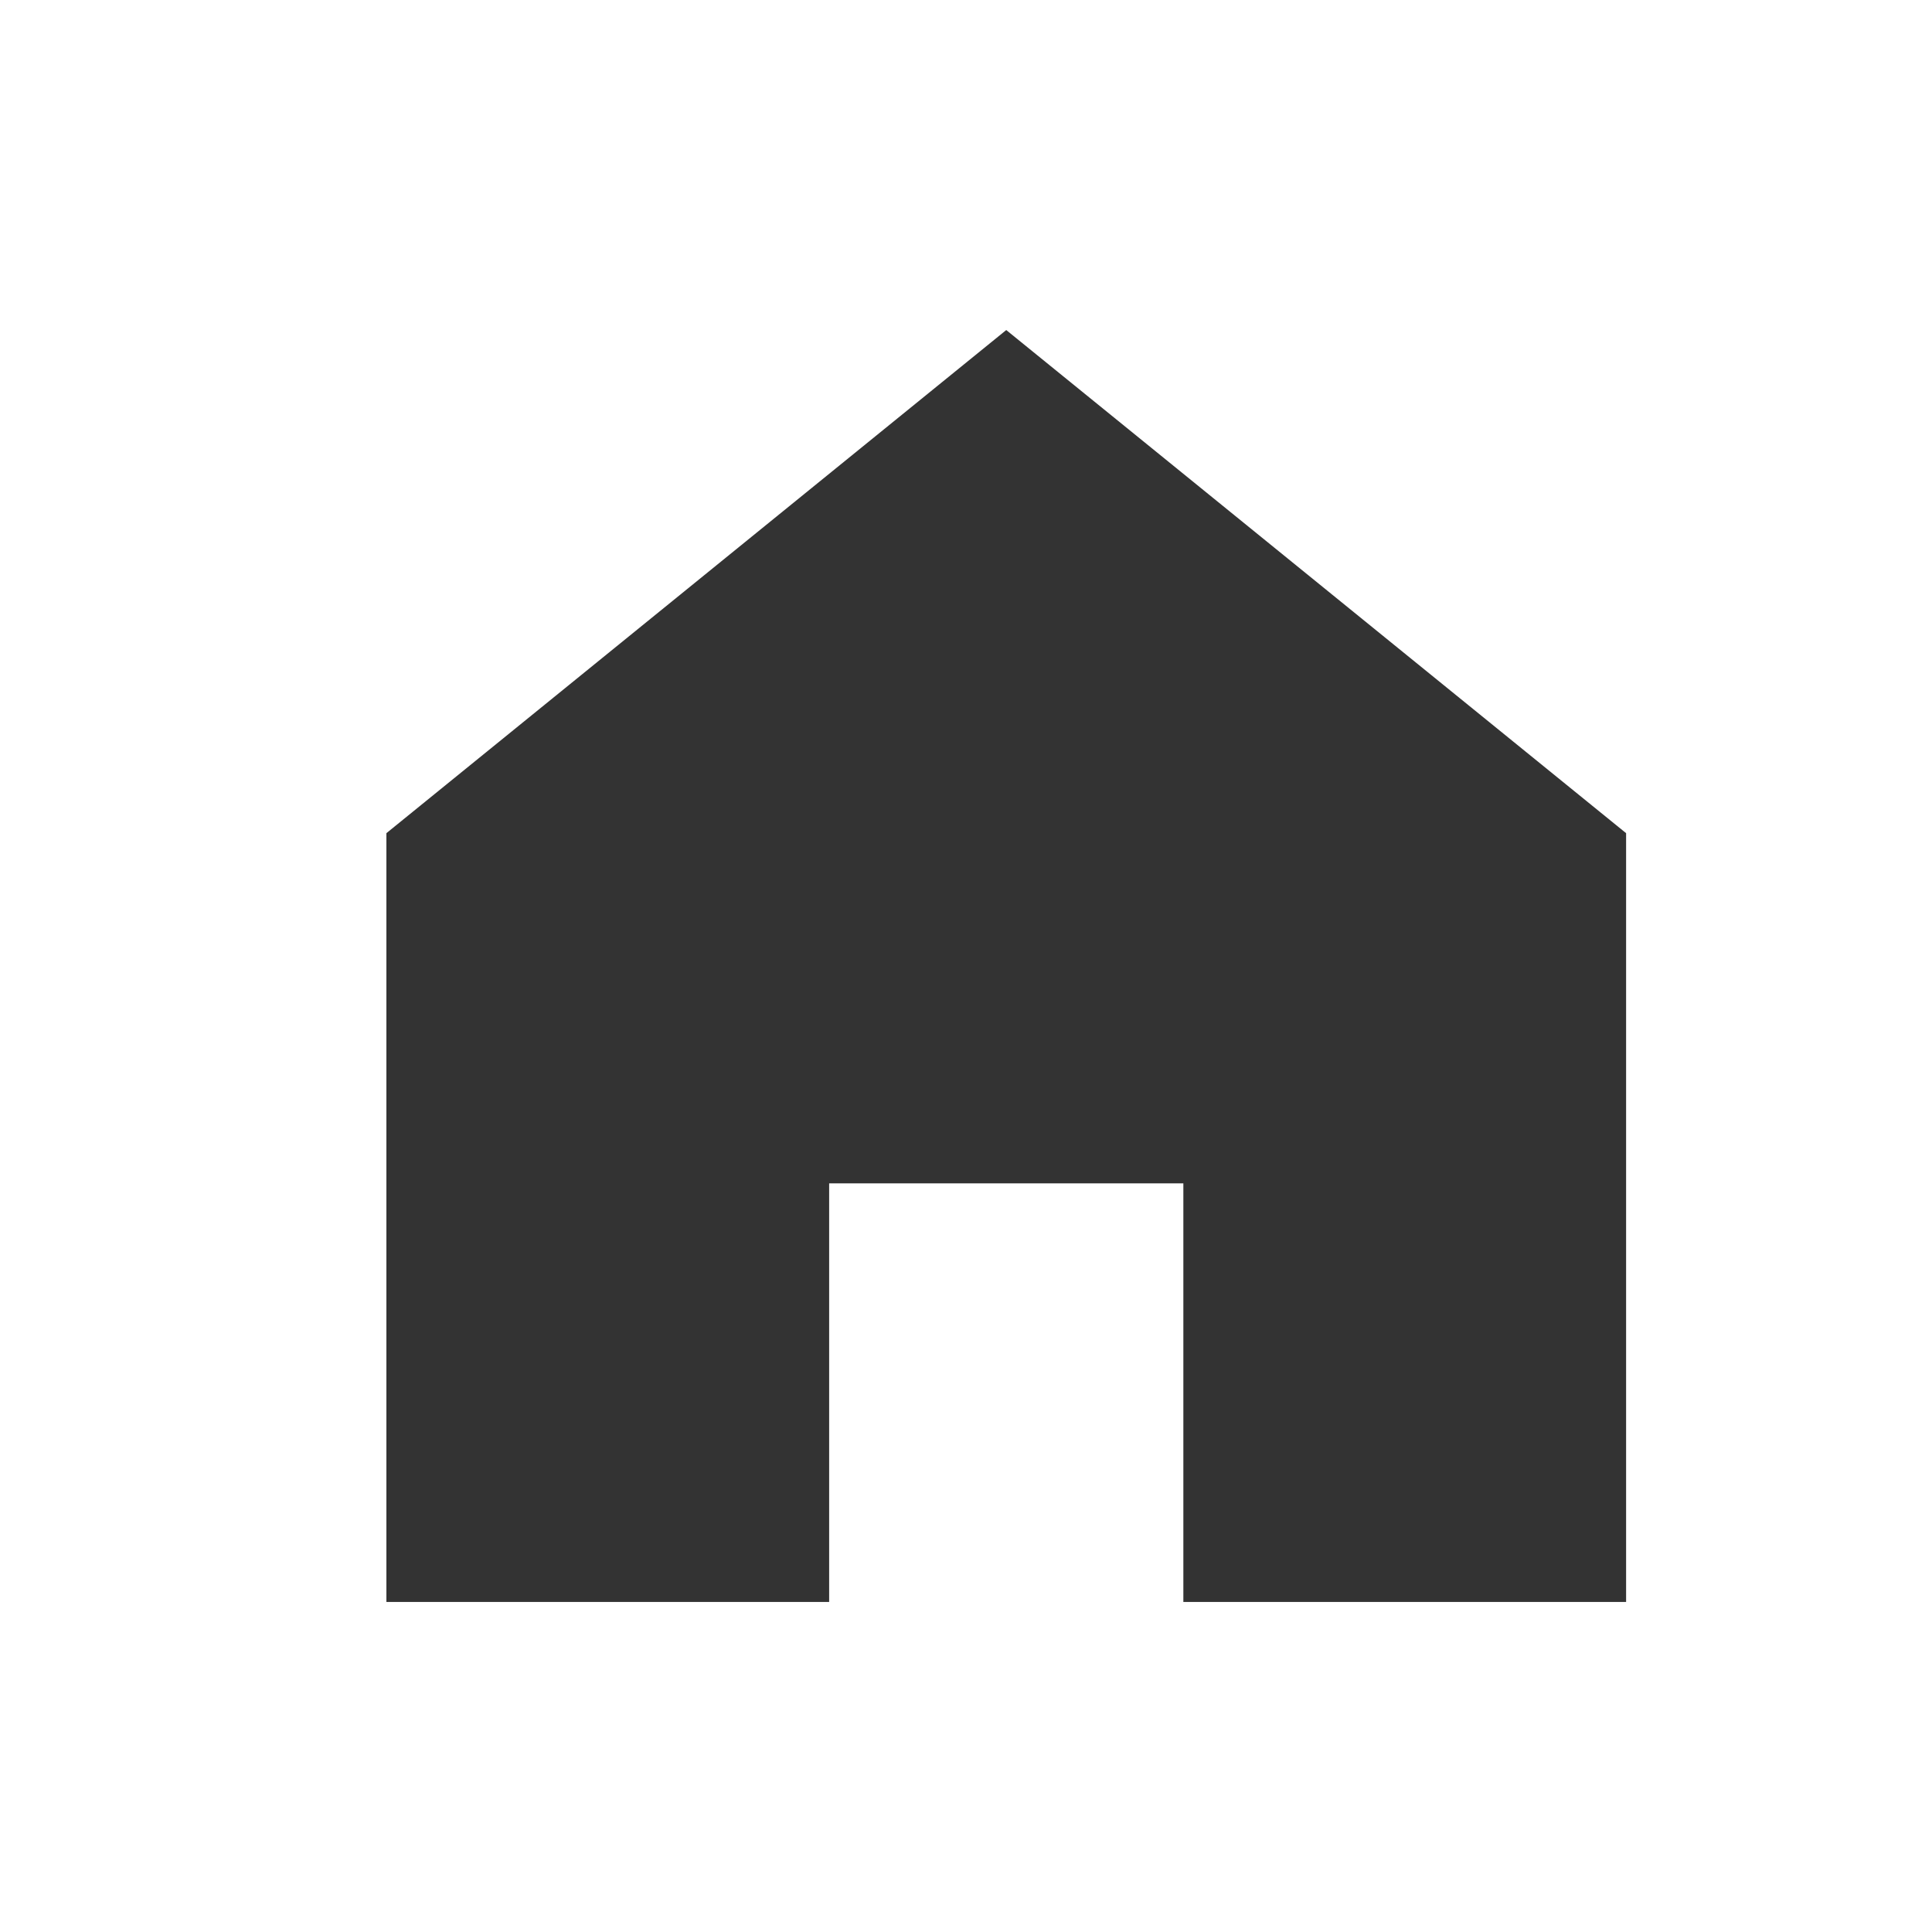
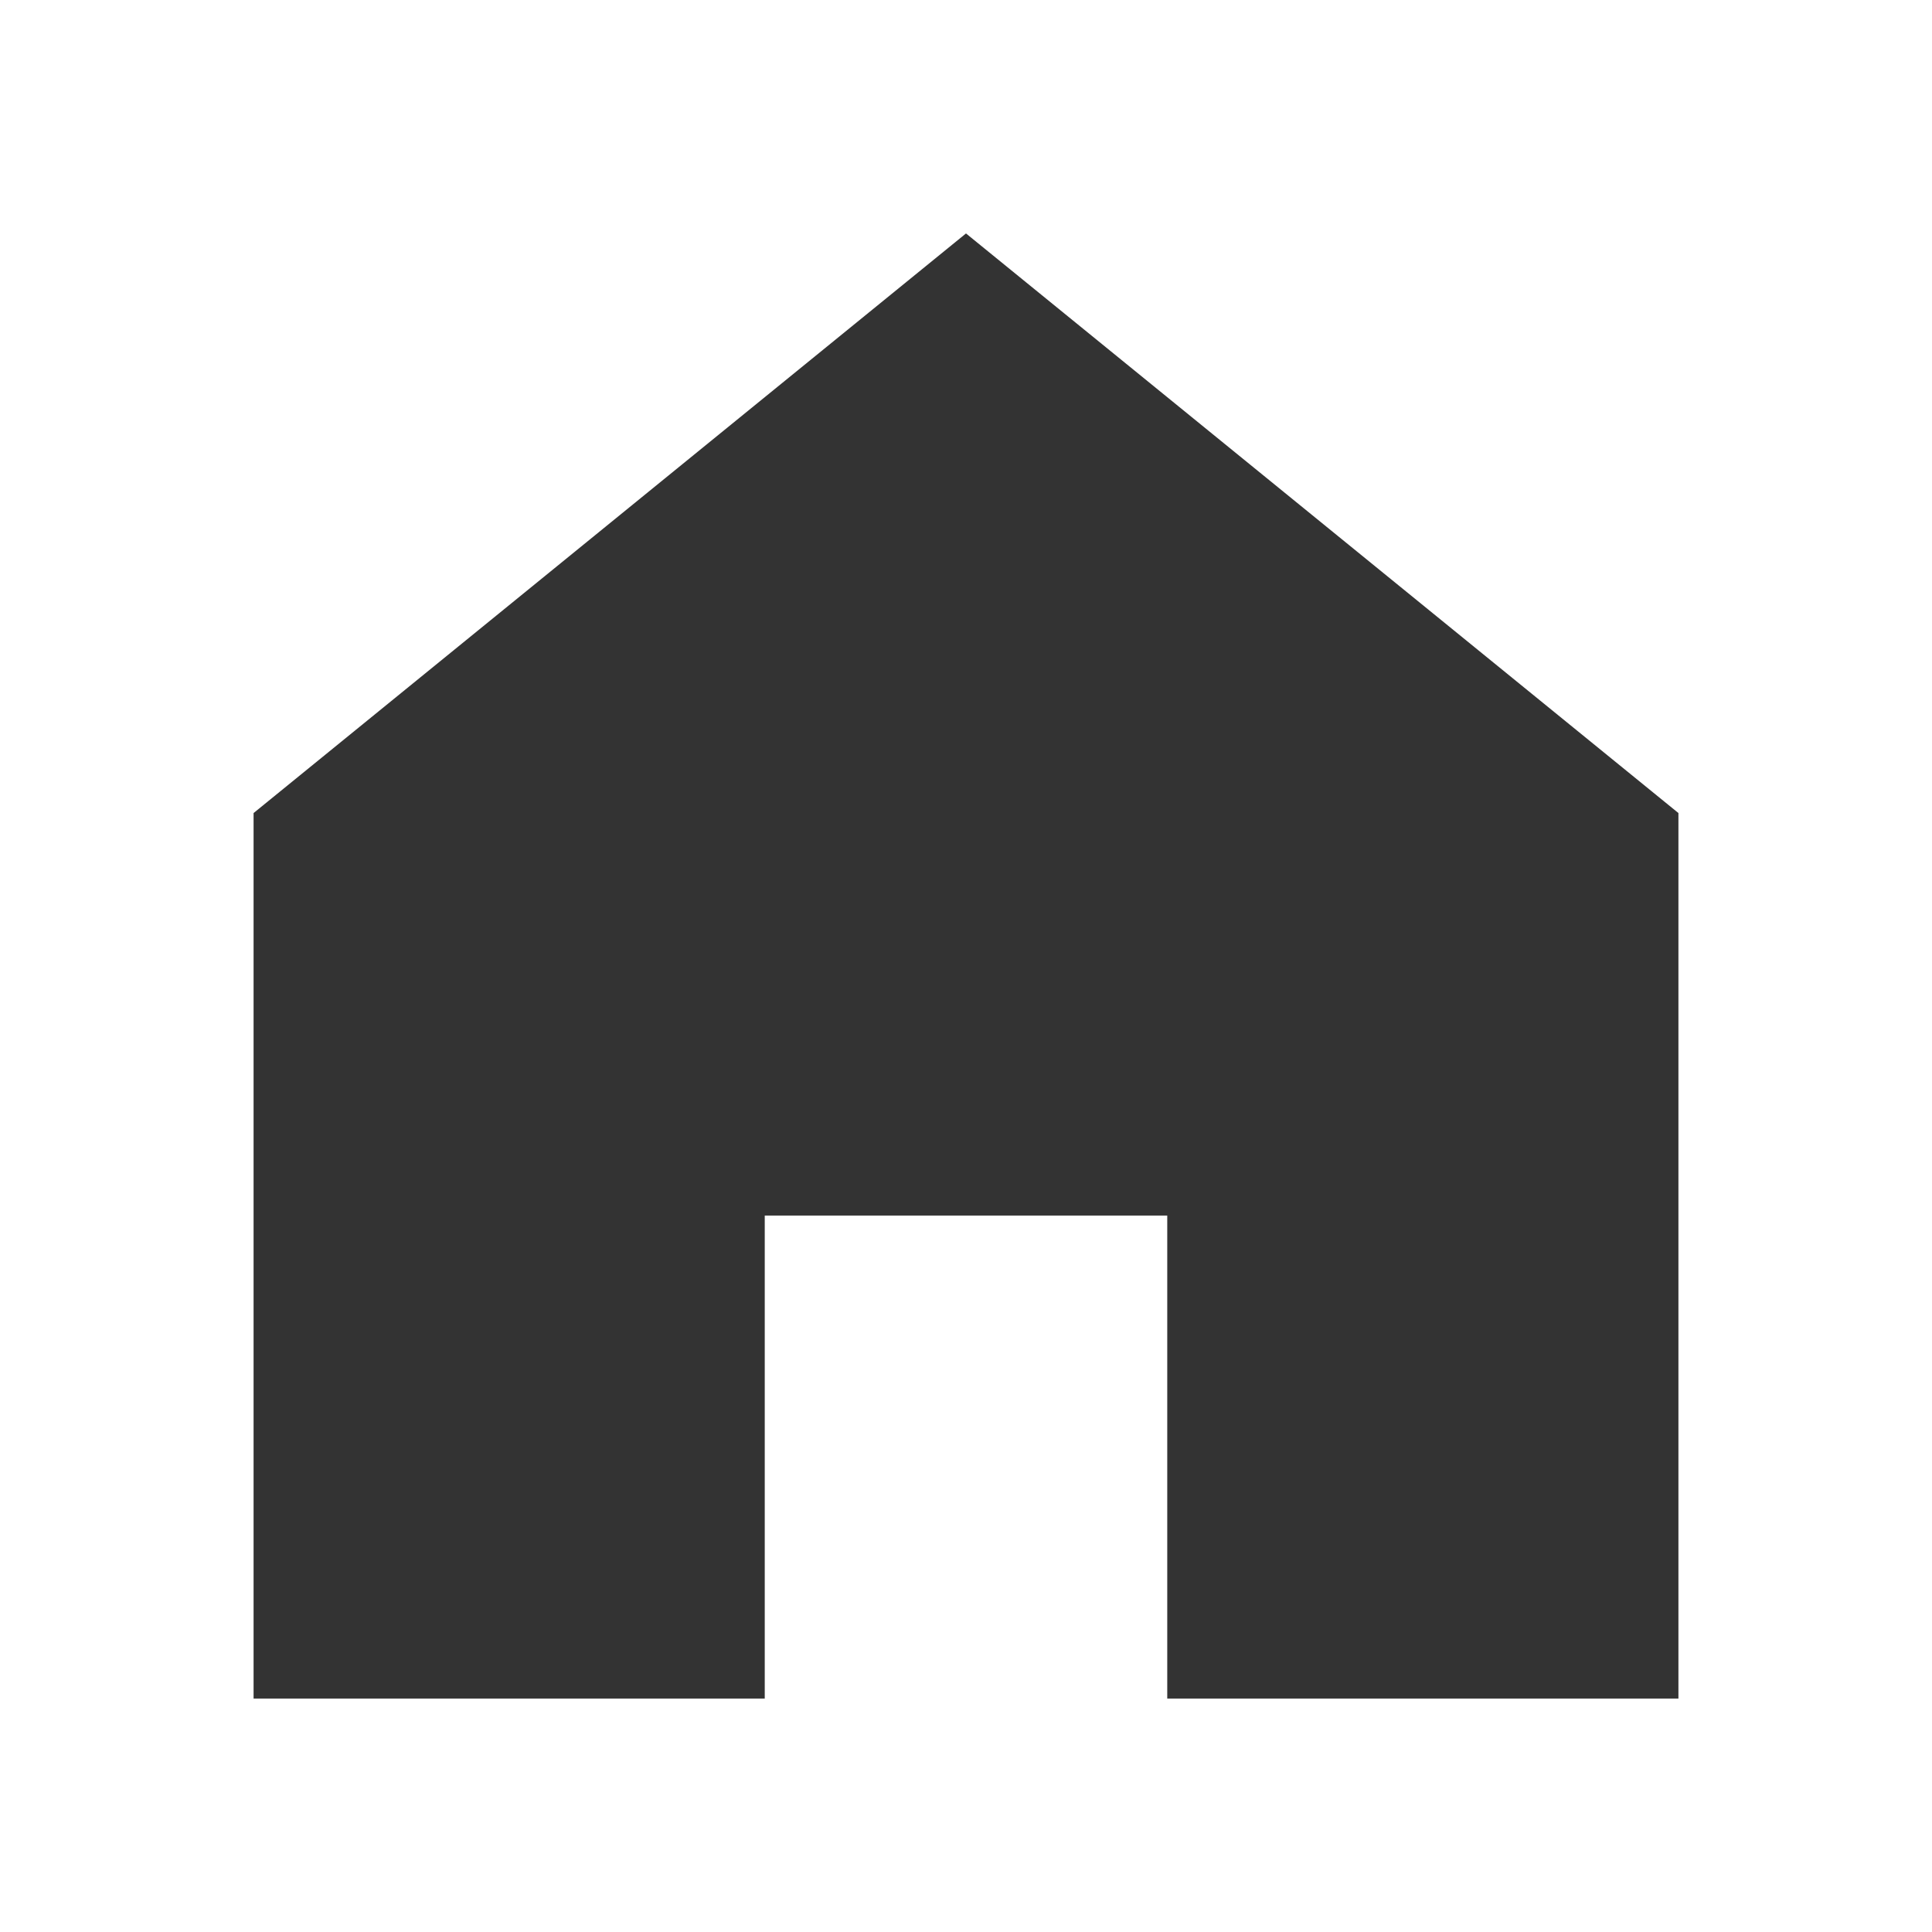
<svg xmlns="http://www.w3.org/2000/svg" version="1.1" id="Layer_1" x="0px" y="0px" viewBox="0 0 48 48" style="enable-background:new 0 0 48 48;" xml:space="preserve">
  <style type="text/css">
	.st0{fill:#333333;}
</style>
-   <polygon class="st0" points="20.6,39.8 20.6,29.4 29.4,29.4 29.4,39.8 40.4,39.8 40.4,20.7 25,8.2 9.6,20.7 9.6,39.8 " />
+   <polygon class="st0" points="19,42.2 19,30.2 29,30.2 29,42.2 41.7,42.2 41.7,20.2 24,5.8 6.3,20.2 6.3,42.2 " />
</svg>
